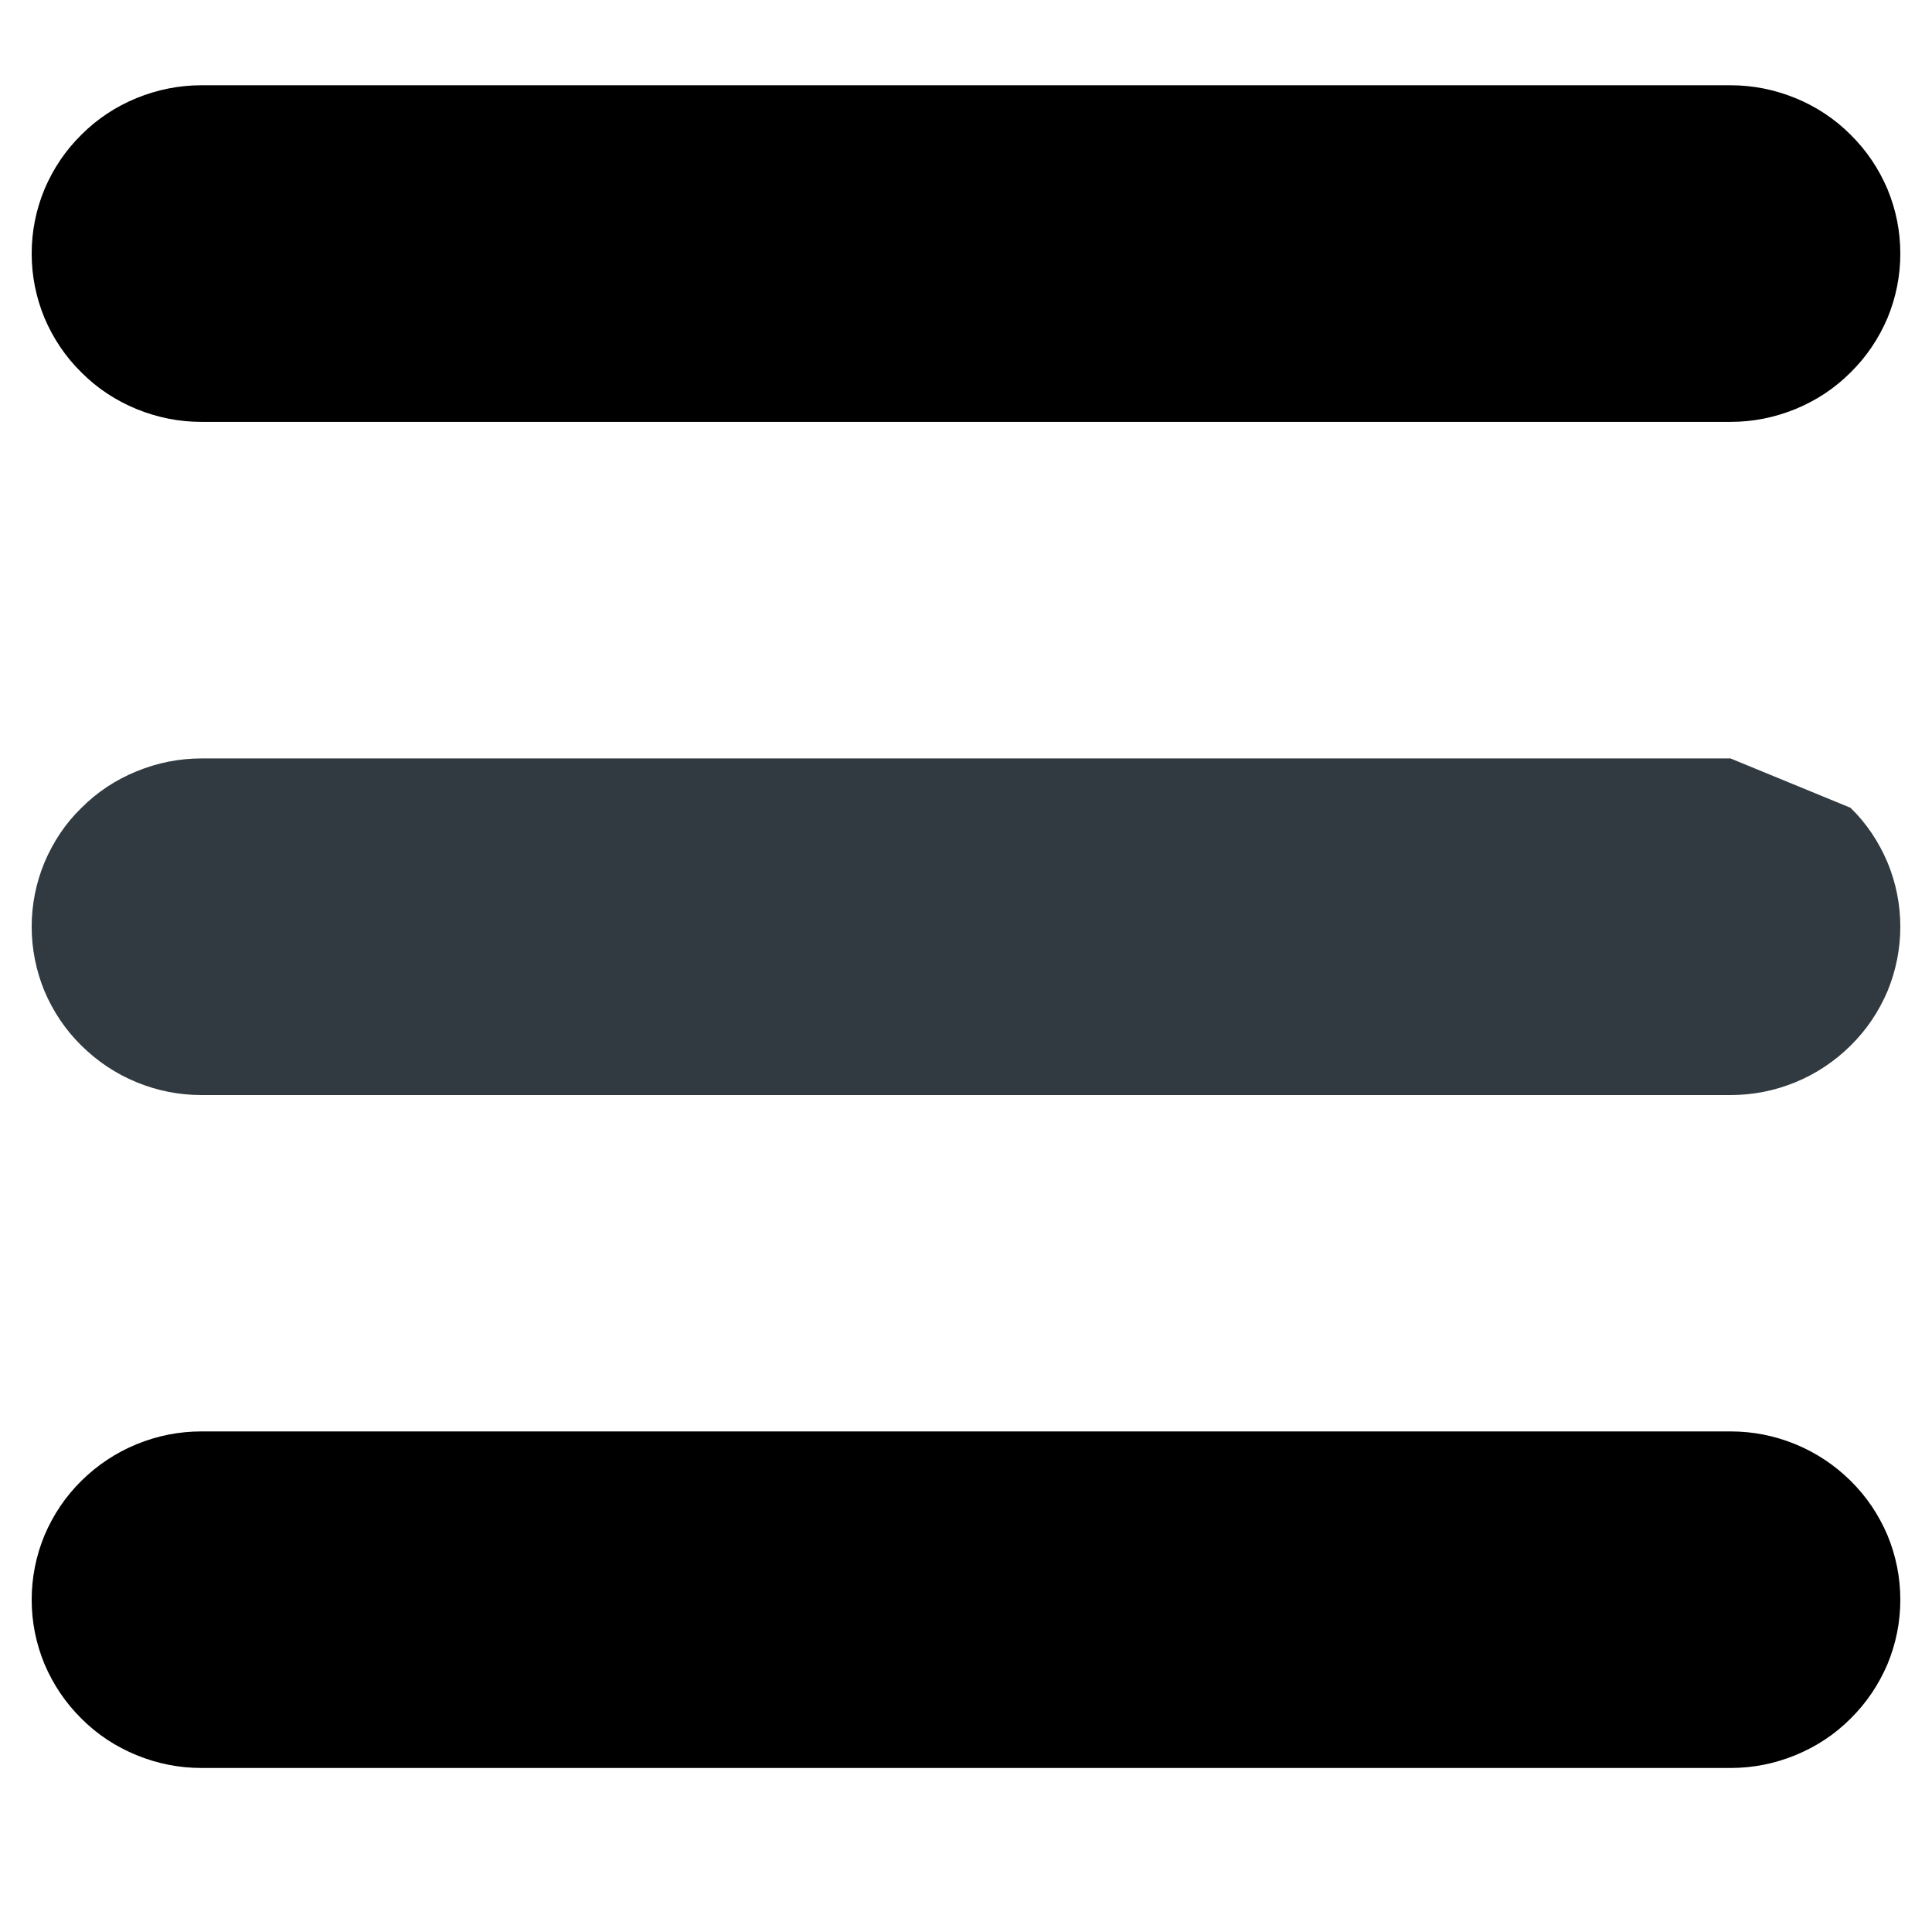
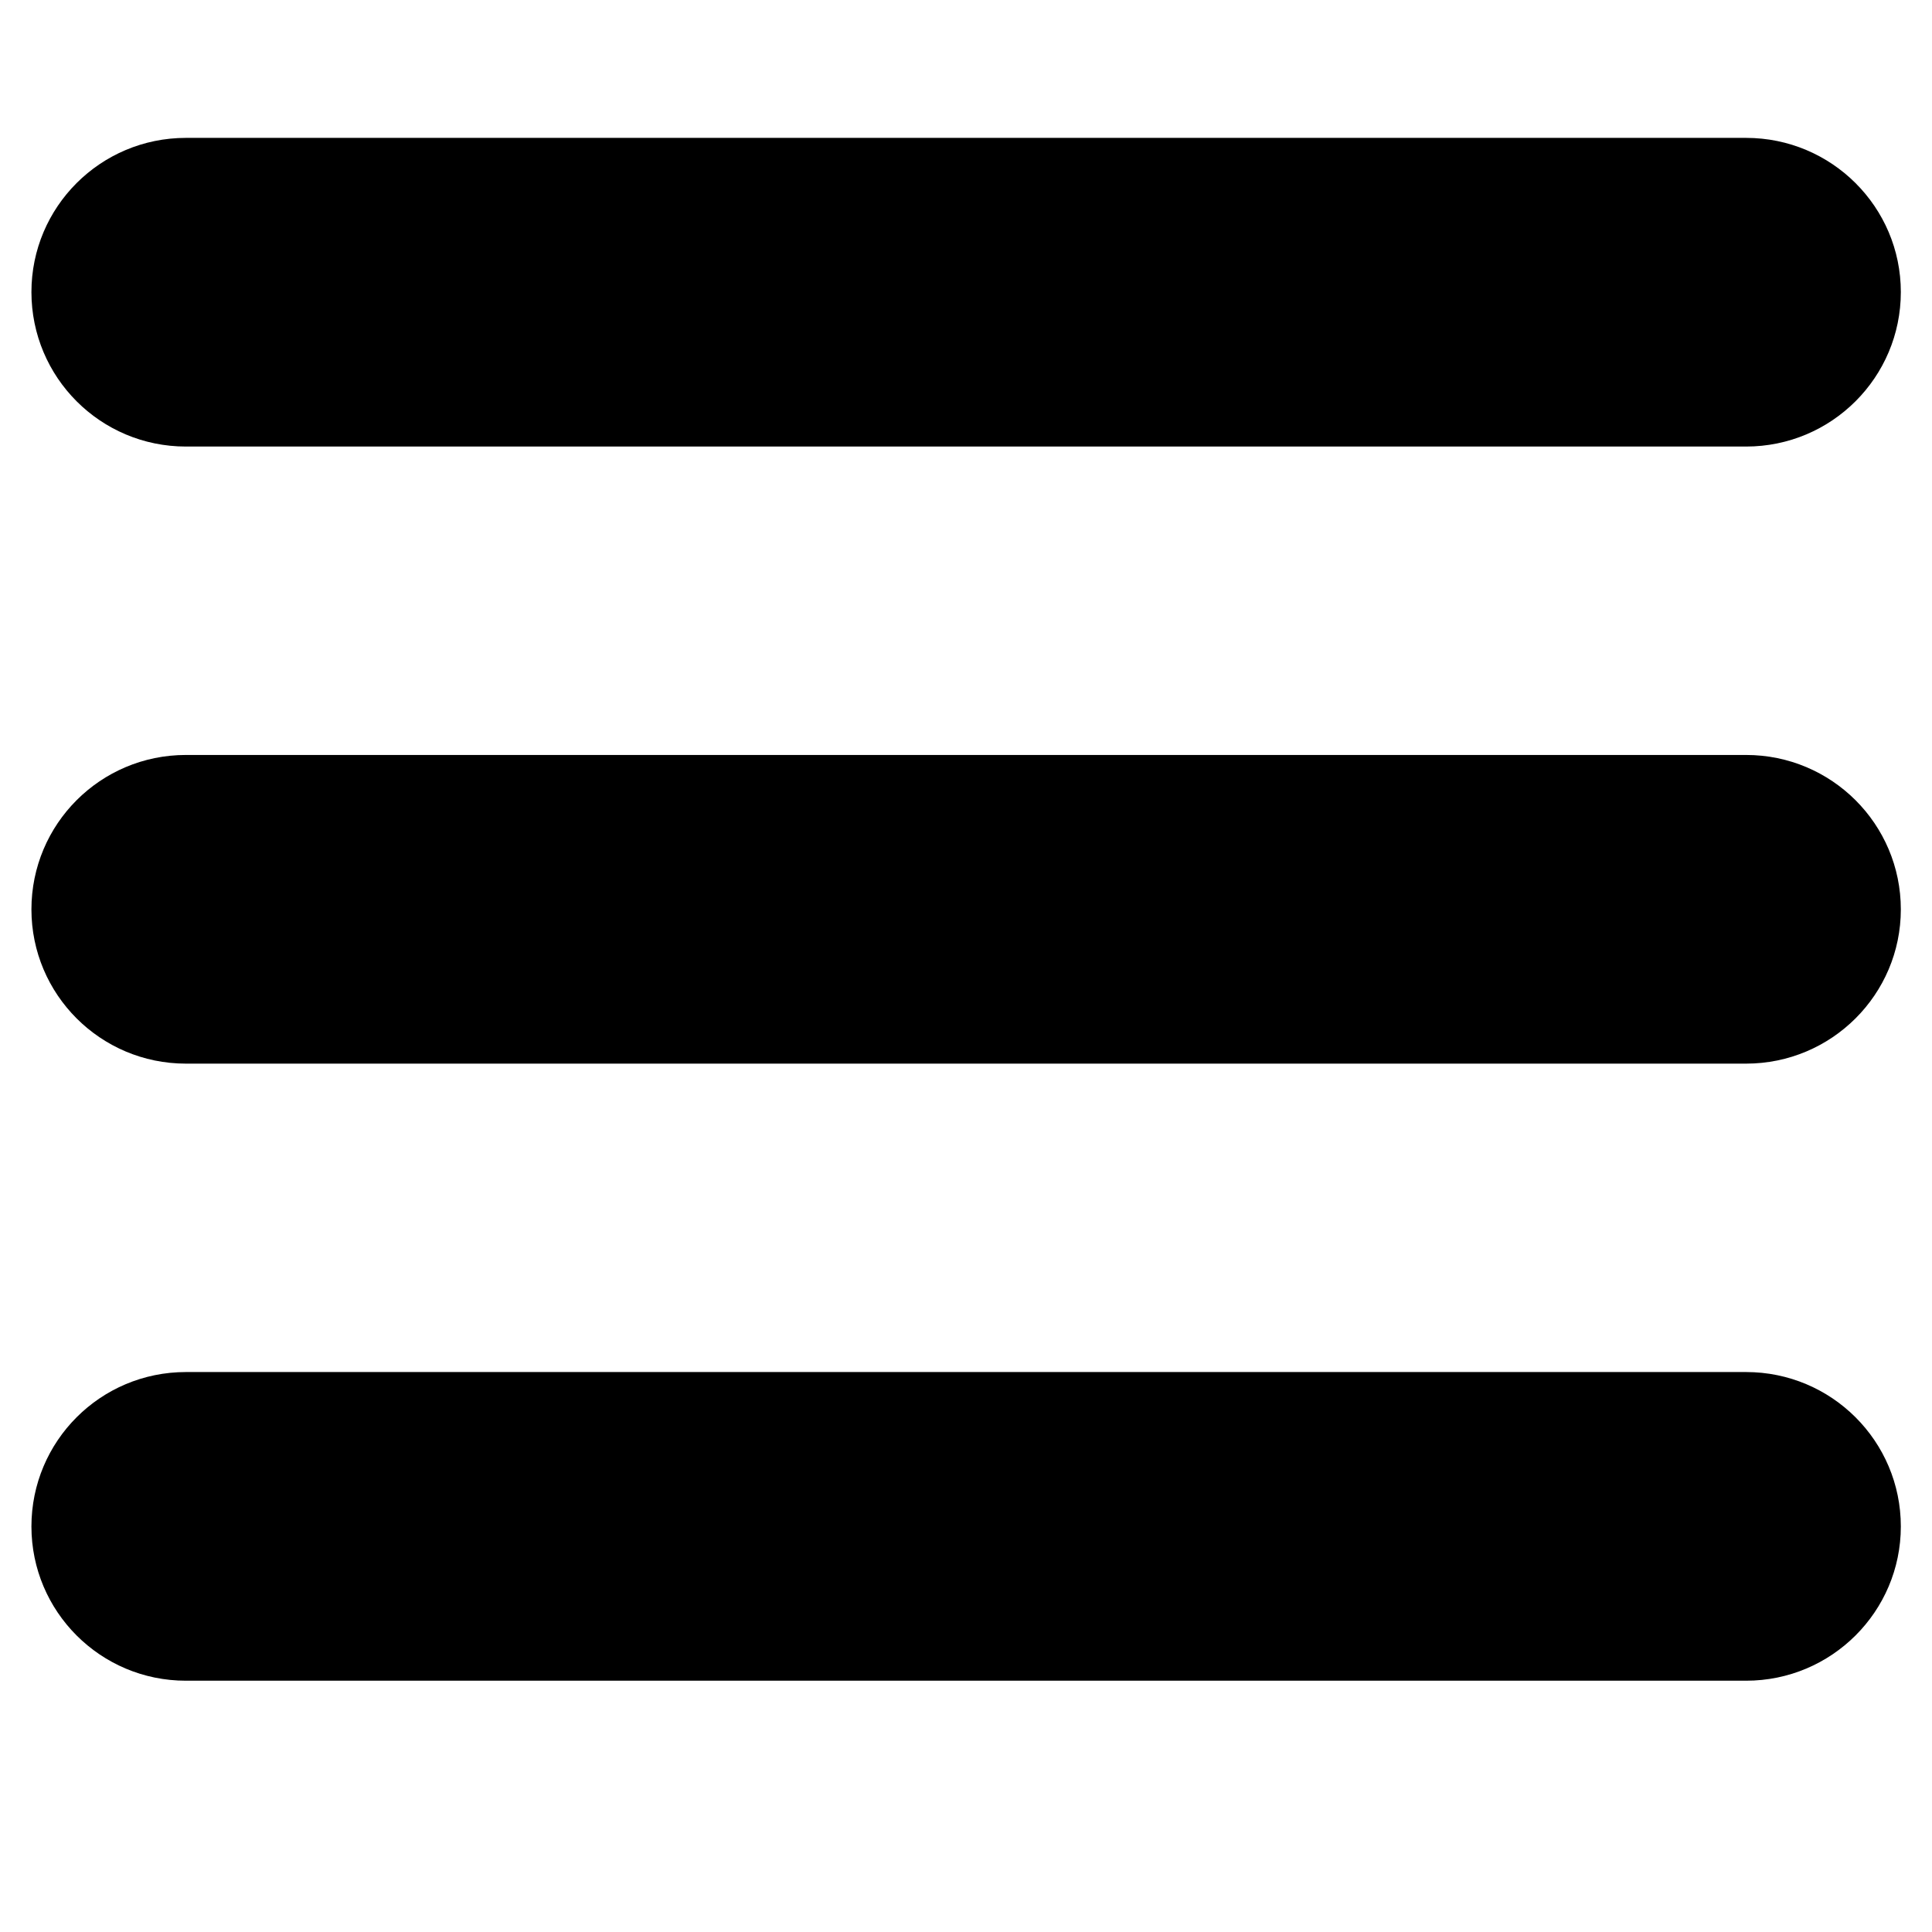
<svg xmlns="http://www.w3.org/2000/svg" width="40" zoomAndPan="magnify" viewBox="0 0 30 30" height="40" preserveAspectRatio="xMidYMid meet" version="1.0">
  <defs>
-     <clipPath id="360f7270dd">
-       <path d="M 0.484 1.324 L 29.516 1.324 L 29.516 7 L 0.484 7 Z M 0.484 1.324 " clip-rule="nonzero" />
+     <clipPath id="7981e5c1e1">
+       <path d="M 0.488 2.141 L 29.516 2.141 L 29.516 6.953 L 0.488 6.953 Z M 0.488 2.141 " clip-rule="nonzero" />
    </clipPath>
-     <clipPath id="35d0966f06">
-       <path d="M 0.484 11 L 29.516 11 L 29.516 18 L 0.484 18 Z M 0.484 11 " clip-rule="nonzero" />
+     <clipPath id="018100eb6e">
+       <path d="M 0.488 11.648 L 29.516 11.648 L 29.516 16.574 L 0.488 16.574 Z M 0.488 11.648 " clip-rule="nonzero" />
    </clipPath>
-     <clipPath id="35de99b1d8">
-       <path d="M 0.484 22 L 29.516 22 L 29.516 27.453 L 0.484 27.453 Z M 0.484 22 " clip-rule="nonzero" />
+     <clipPath id="b75147c3b2">
+       <path d="M 0.488 21.27 L 29.516 21.27 L 29.516 26.094 L 0.488 26.094 Z M 0.488 21.27 " clip-rule="nonzero" />
    </clipPath>
  </defs>
-   <g clip-path="url(#360f7270dd)">
-     <path fill="black" d="M 3.129 6.551 L 26.871 6.551 C 27.219 6.551 27.555 6.484 27.879 6.352 C 28.203 6.219 28.488 6.031 28.734 5.785 C 28.984 5.539 29.172 5.258 29.309 4.938 C 29.441 4.617 29.508 4.285 29.508 3.938 C 29.508 3.59 29.441 3.258 29.309 2.938 C 29.172 2.617 28.984 2.336 28.734 2.09 C 28.488 1.844 28.203 1.656 27.879 1.523 C 27.555 1.391 27.219 1.324 26.871 1.324 L 3.129 1.324 C 2.781 1.324 2.445 1.391 2.121 1.523 C 1.797 1.656 1.512 1.844 1.266 2.09 C 1.016 2.336 0.828 2.617 0.691 2.938 C 0.559 3.258 0.492 3.59 0.492 3.938 C 0.492 4.285 0.559 4.617 0.691 4.938 C 0.828 5.258 1.016 5.539 1.266 5.785 C 1.512 6.031 1.797 6.219 2.121 6.352 C 2.445 6.484 2.781 6.551 3.129 6.551 Z M 3.129 6.551 " fill-opacity="1" fill-rule="nonzero" />
+   <g clip-path="url(#7981e5c1e1)">
+     <path fill="#000000" d="M 27.113 6.934 L 2.887 6.934 C 1.559 6.934 0.488 5.859 0.488 4.535 C 0.488 3.215 1.559 2.141 2.887 2.141 L 27.113 2.141 C 28.441 2.141 29.516 3.215 29.516 4.535 C 29.516 5.859 28.441 6.934 27.113 6.934 " fill-opacity="1" fill-rule="nonzero" />
  </g>
-   <g clip-path="url(#35d0966f06)">
-     <path fill="#303A40" d="M 26.871 11.777 L 3.129 11.777 C 2.781 11.777 2.445 11.844 2.121 11.977 C 1.797 12.109 1.512 12.297 1.266 12.543 C 1.016 12.785 0.828 13.07 0.691 13.391 C 0.559 13.711 0.492 14.043 0.492 14.391 C 0.492 14.734 0.559 15.07 0.691 15.391 C 0.828 15.711 1.016 15.992 1.266 16.238 C 1.512 16.48 1.797 16.672 2.121 16.805 C 2.445 16.938 2.781 17.004 3.129 17.004 L 26.871 17.004 C 27.219 17.004 27.555 16.938 27.879 16.805 C 28.203 16.672 28.488 16.48 28.734 16.238 C 28.984 15.992 29.172 15.711 29.309 15.391 C 29.441 15.07 29.508 14.734 29.508 14.391 C 29.508 14.043 29.441 13.711 29.309 13.391 C 29.172 13.07 28.984 12.785 28.734 12.543 C 28.488color: black; 12.297 28.203 12.109 27.879 11.977 C 27.555 11.844 27.219 11.777 26.871 11.777 Z M 26.871 11.777 " fill-opacity="1" fill-rule="nonzero" />
+   <g clip-path="url(#018100eb6e)">
+     <path fill="#000000" d="M 27.113 16.516 L 2.887 16.516 C 1.559 16.516 0.488 15.441 0.488 14.121 C 0.488 12.797 1.559 11.723 2.887 11.723 L 27.113 11.723 C 28.441 11.723 29.516 12.797 29.516 14.121 C 29.516 15.441 28.441 16.516 27.113 16.516 " fill-opacity="1" fill-rule="nonzero" />
  </g>
-   <g clip-path="url(#35de99b1d8)">
-     <path fill="black" d="M 26.871 22.227 L 3.129 22.227 C 2.781 22.227 2.445 22.293 2.121 22.426 C 1.797 22.559 1.512 22.75 1.266 22.992 C 1.016 23.238 0.828 23.52 0.691 23.84 C 0.559 24.16 0.492 24.496 0.492 24.84 C 0.492 25.188 0.559 25.52 0.691 25.84 C 0.828 26.16 1.016 26.441 1.266 26.688 C 1.512 26.934 1.797 27.121 2.121 27.254 C 2.445 27.387 2.781 27.453 3.129 27.453 L 26.871 27.453 C 27.219 27.453 27.555 27.387 27.879 27.254 C 28.203 27.121 28.488 26.934 28.734 26.688 C 28.984 26.441 29.172 26.16 29.309 25.84 C 29.441 25.52 29.508 25.188 29.508 24.84 C 29.508 24.496 29.441 24.16 29.309 23.84 C 29.172 23.52 28.984 23.238 28.734 22.992 C 28.488 22.75 28.203 22.559 27.879 22.426 C 27.555 22.293 27.219 22.227 26.871 22.227 Z M 26.871 22.227 " fill-opacity="1" fill-rule="nonzero" />
+   <g clip-path="url(#b75147c3b2)">
+     <path fill="#000000" d="M 27.113 26.098 L 2.887 26.098 C 1.559 26.098 0.488 25.023 0.488 23.703 C 0.488 22.379 1.559 21.305 2.887 21.305 L 27.113 21.305 C 28.441 21.305 29.516 22.379 29.516 23.703 C 29.516 25.023 28.441 26.098 27.113 26.098 " fill-opacity="1" fill-rule="nonzero" />
  </g>
</svg>
